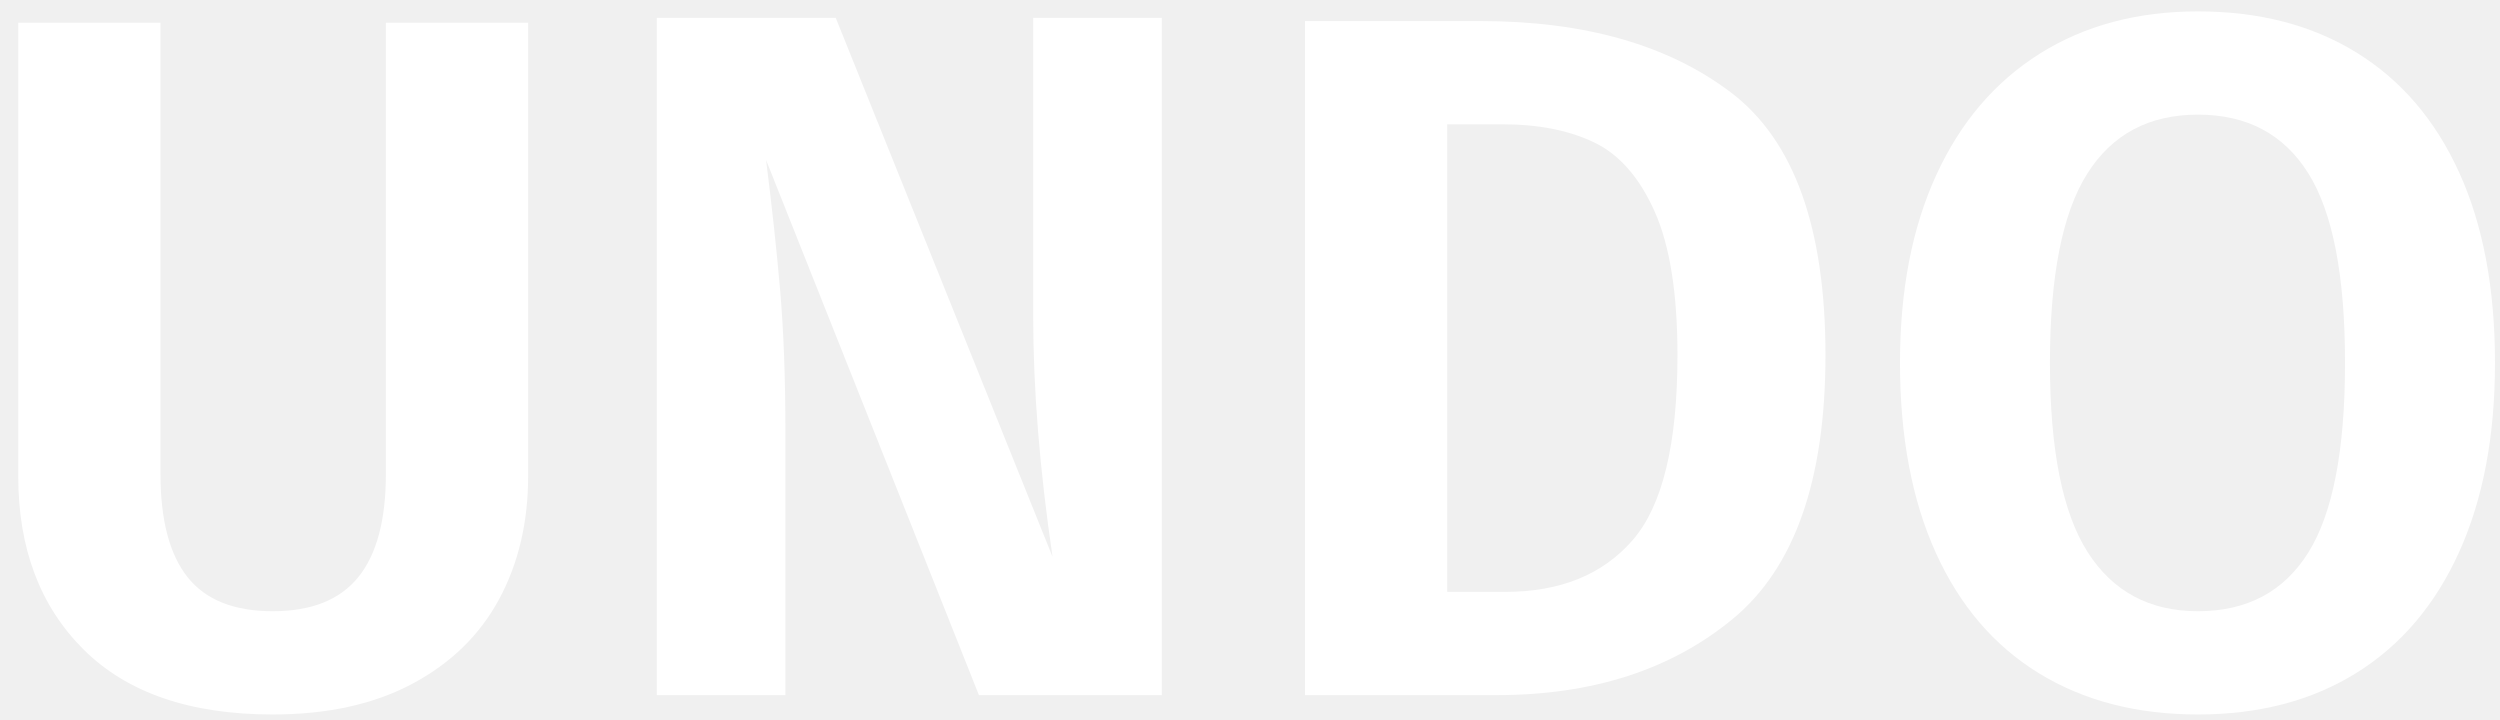
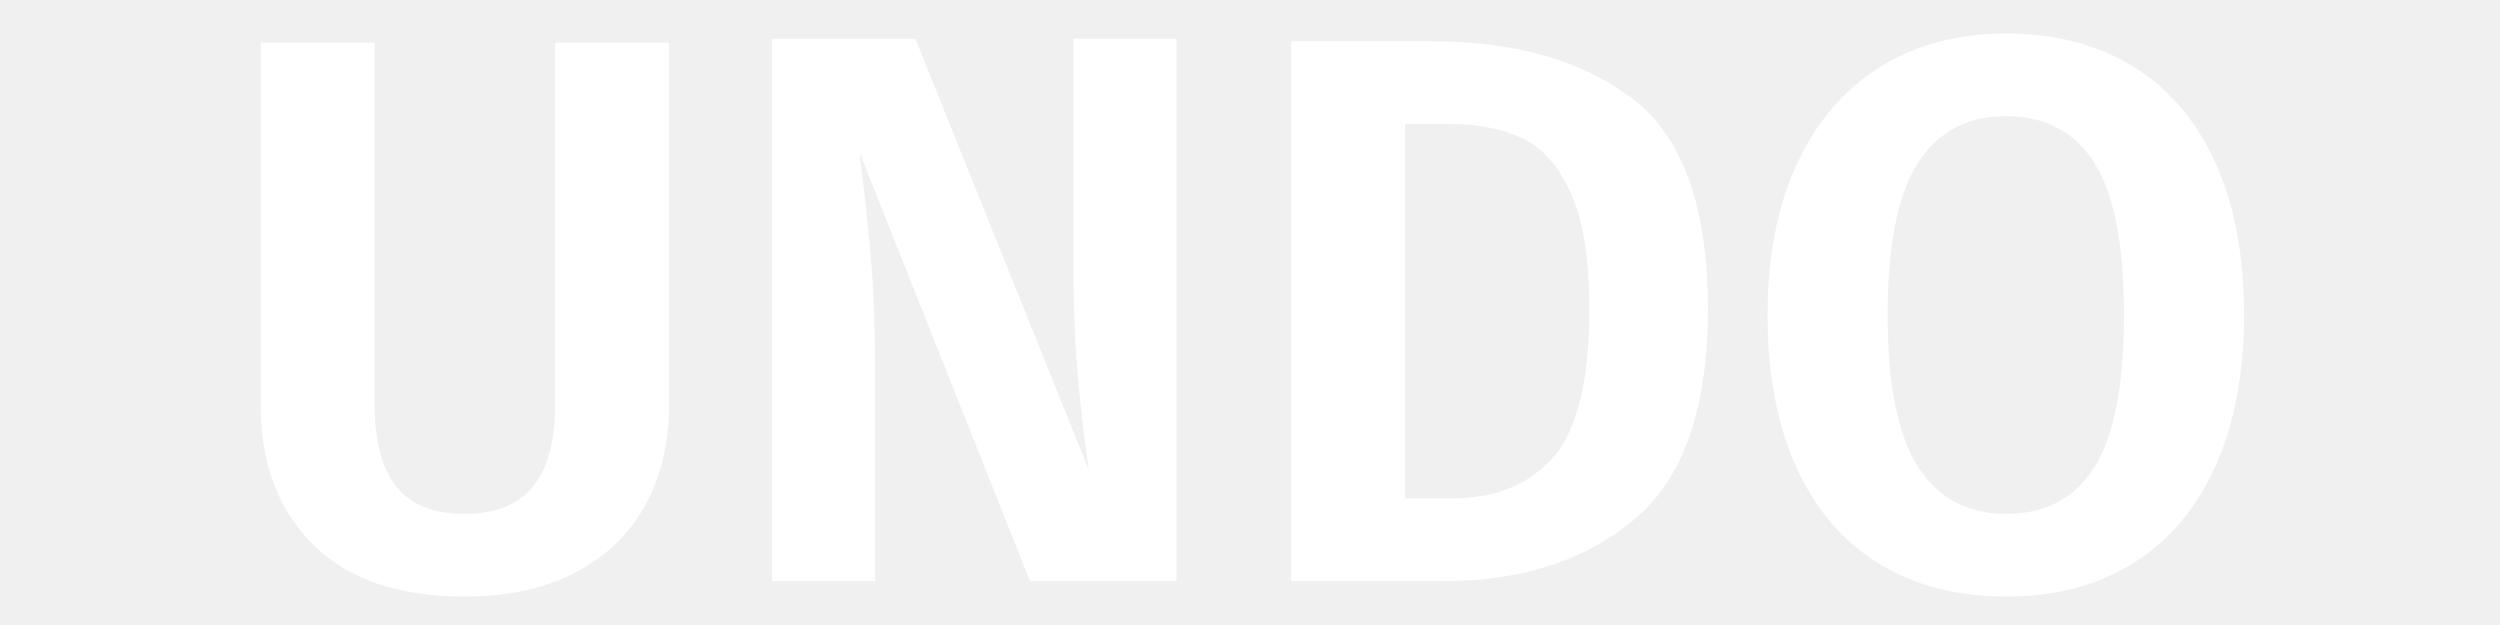
- <svg xmlns="http://www.w3.org/2000/svg" version="1.1" baseProfile="full" width="205" height="59" viewBox="0 0 205.00 59.00" enable-background="new 0 0 205.00 59.00" xml:space="preserve">
-   <g>
+ <svg xmlns="http://www.w3.org/2000/svg" version="1.1" baseProfile="full" width="256" height="64" viewBox="0 0 256.00 64.00" enable-background="new 0 0 205.00 59.00" xml:space="preserve">
+   <g transform="translate(25.2, 2.5)">
    <path fill="#FFFFFF" fill-opacity="1" stroke-linejoin="round" d="M 43.307,39.038C 43.307,42.832 42.513,46.197 40.927,49.135C 39.34,52.073 36.972,54.382 33.824,56.064C 30.675,57.746 26.853,58.587 22.358,58.587C 15.59,58.587 10.421,56.81 6.851,53.257C 3.281,49.703 1.496,44.964 1.496,39.038L 1.496,1.863L 13.16,1.863L 13.16,38.865C 13.16,42.642 13.9,45.462 15.379,47.325C 16.858,49.189 19.184,50.12 22.358,50.12C 25.531,50.12 27.872,49.189 29.38,47.325C 30.888,45.462 31.642,42.642 31.642,38.865L 31.642,1.863L 43.307,1.863L 43.307,39.038 Z " />
    <path fill="#FFFFFF" fill-opacity="1" stroke-linejoin="round" d="M 95.27,57L 80.271,57L 62.818,13.119C 63.297,16.904 63.681,20.461 63.971,23.792C 64.26,27.122 64.404,31.023 64.404,35.493L 64.404,57L 53.855,57L 53.855,1.467L 68.532,1.467L 86.308,45.658C 85.25,38.477 84.721,31.886 84.721,25.887L 84.721,1.467L 95.27,1.467L 95.27,57 Z " />
    <path fill="#FFFFFF" fill-opacity="1" stroke-linejoin="round" d="M 121.376,1.727C 129.937,1.727 136.796,3.683 141.953,7.596C 147.109,11.509 149.688,18.684 149.688,29.122C 149.688,39.344 147.163,46.546 142.114,50.728C 137.065,54.909 130.598,57 122.714,57L 107.009,57L 107.009,1.727L 121.376,1.727 Z M 118.673,10.193L 118.673,48.534L 123.433,48.534C 127.929,48.534 131.406,47.125 133.864,44.307C 136.323,41.489 137.552,36.427 137.552,29.122C 137.552,24.073 136.93,20.151 135.687,17.358C 134.443,14.565 132.79,12.672 130.728,11.681C 128.666,10.689 126.156,10.193 123.198,10.193L 118.673,10.193 Z " />
    <path fill="#FFFFFF" fill-opacity="1" stroke-linejoin="round" d="M 180.231,0.934C 185.255,0.934 189.594,2.062 193.247,4.318C 196.899,6.574 199.703,9.852 201.657,14.154C 203.612,18.455 204.589,23.655 204.589,29.754C 204.589,35.754 203.612,40.919 201.657,45.249C 199.703,49.579 196.899,52.885 193.247,55.165C 189.594,57.446 185.255,58.587 180.231,58.587C 175.207,58.587 170.858,57.459 167.184,55.203C 163.511,52.947 160.695,49.656 158.737,45.329C 156.778,41.003 155.799,35.811 155.799,29.754C 155.799,23.812 156.79,18.678 158.774,14.352C 160.757,10.026 163.588,6.708 167.265,4.398C 170.942,2.089 175.264,0.934 180.231,0.934 Z M 180.231,9.4C 176.215,9.4 173.188,11.016 171.151,14.247C 169.114,17.478 168.095,22.647 168.095,29.754C 168.095,36.869 169.126,42.042 171.188,45.273C 173.25,48.505 176.264,50.12 180.231,50.12C 184.256,50.12 187.272,48.517 189.28,45.311C 191.288,42.104 192.292,36.919 192.292,29.754C 192.292,22.597 191.288,17.416 189.28,14.21C 187.272,11.003 184.256,9.4 180.231,9.4 Z " />
  </g>
</svg>
